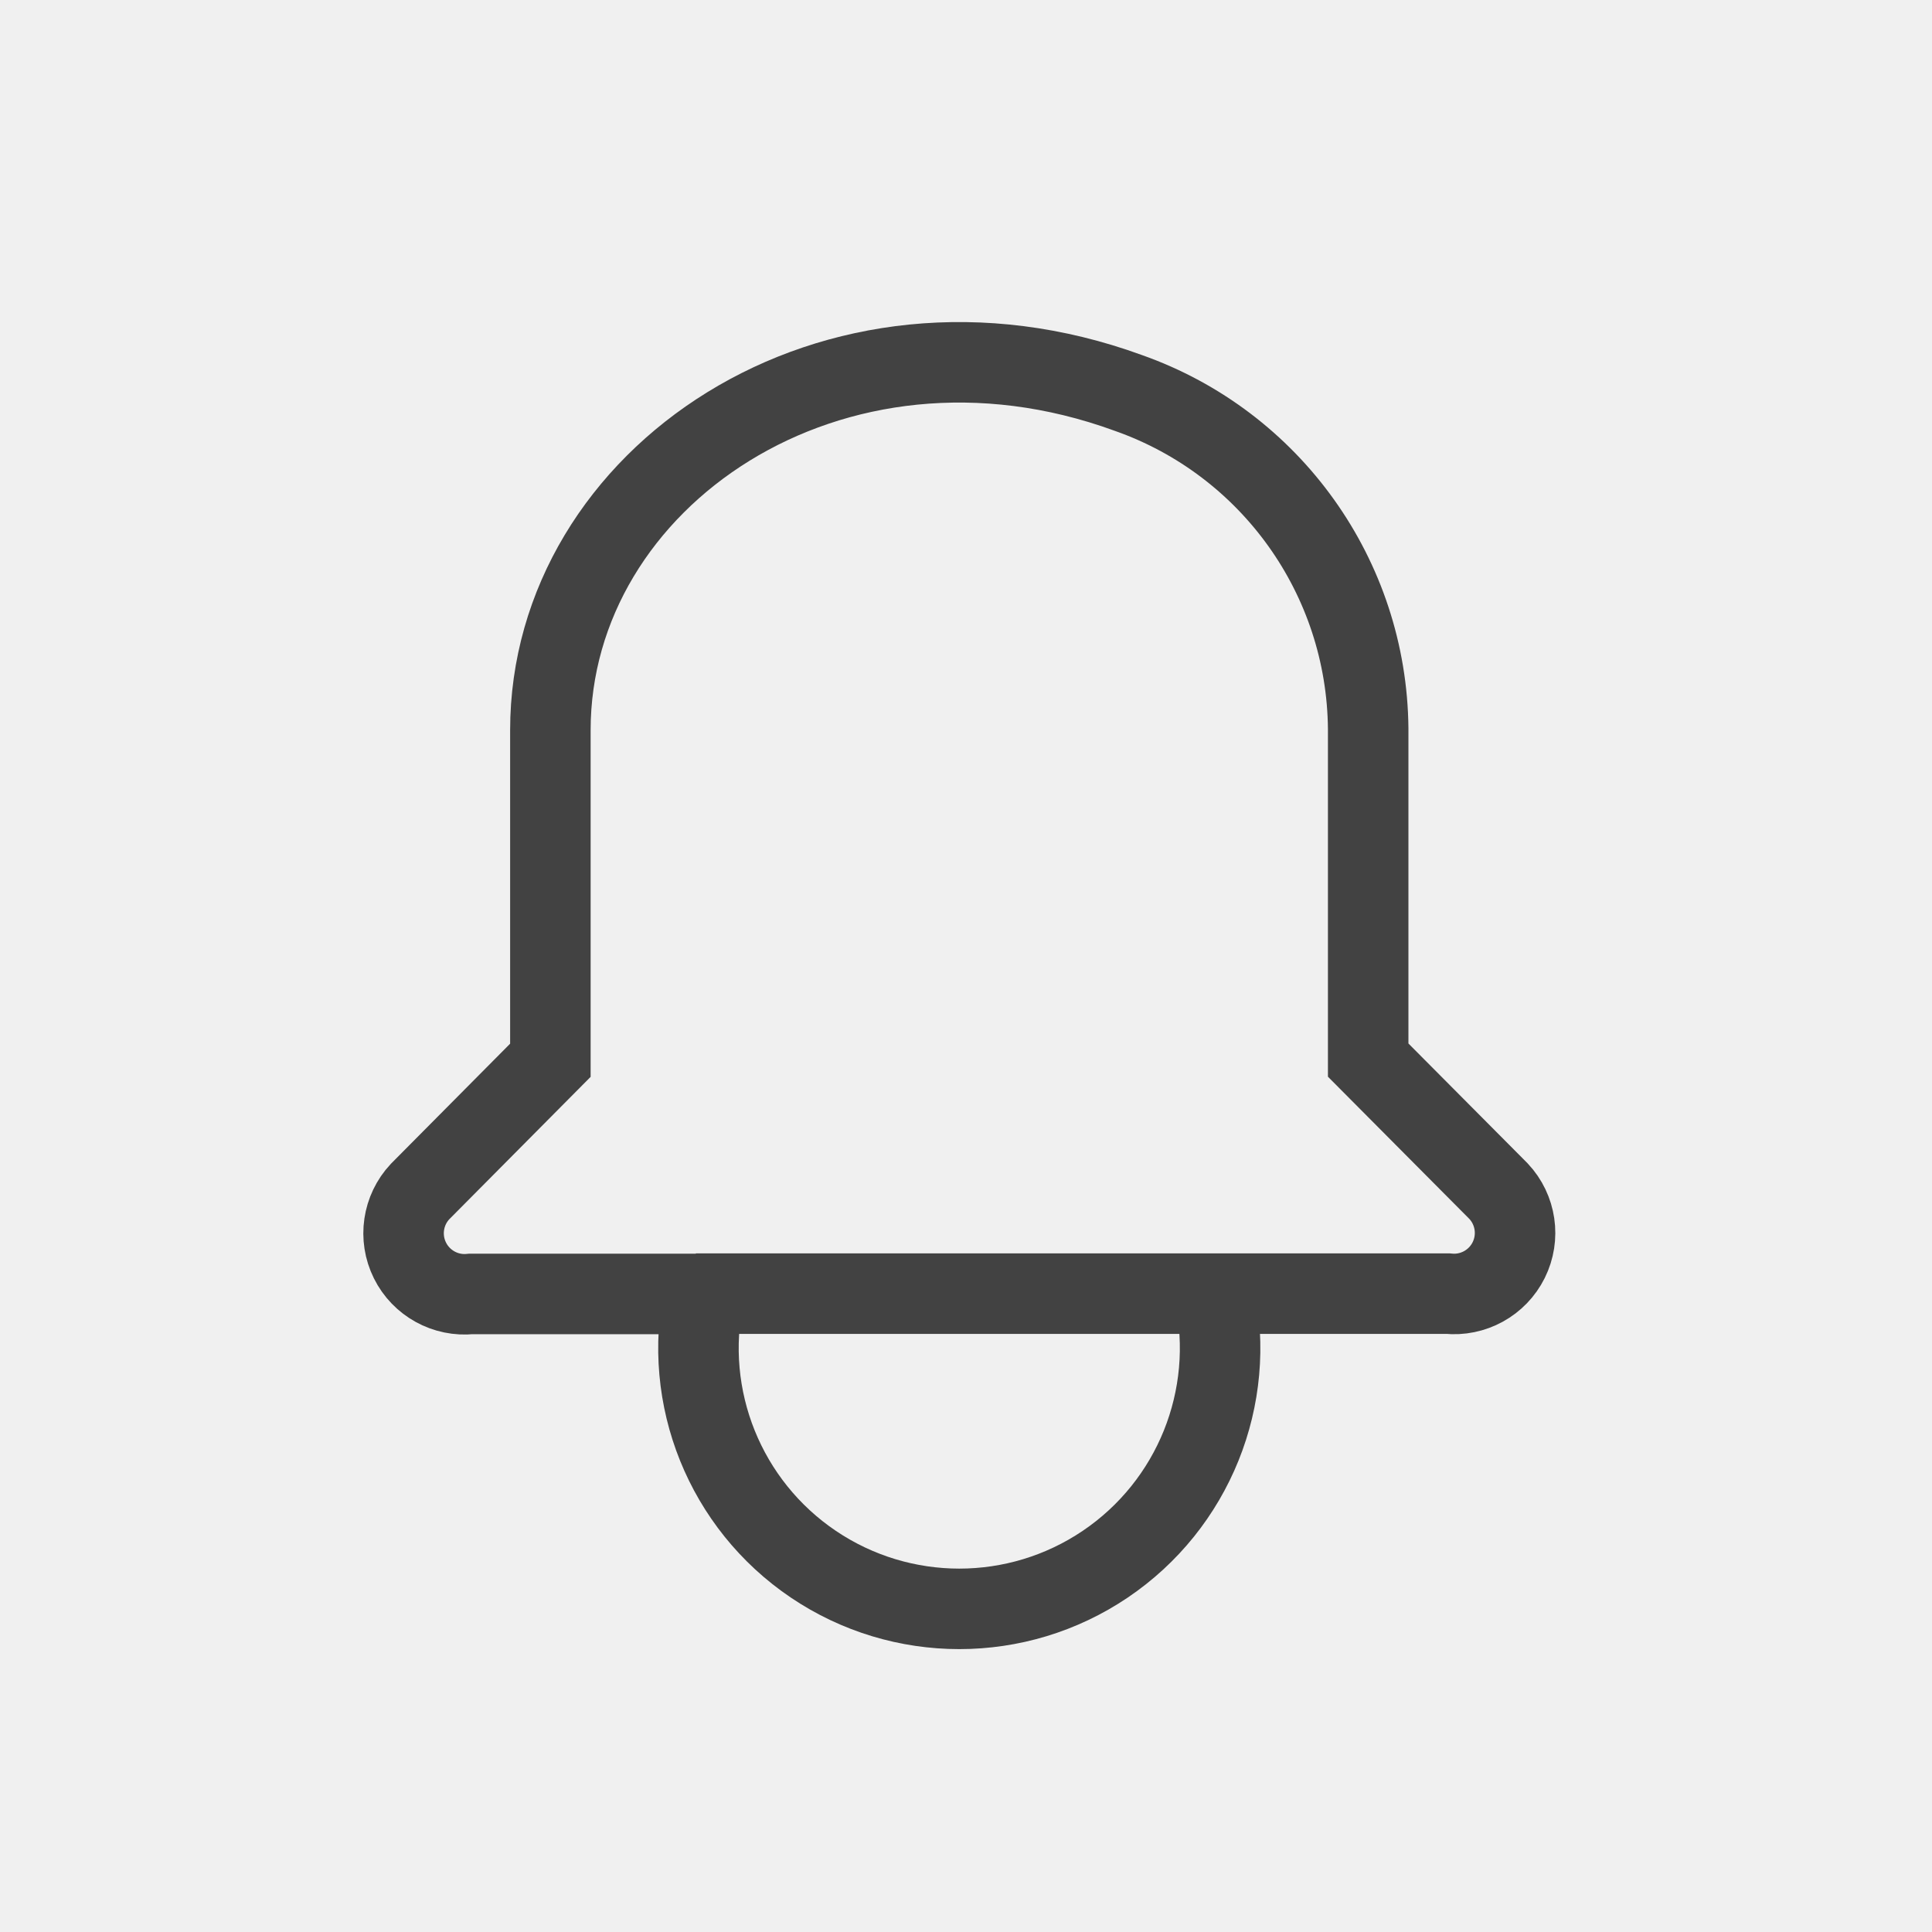
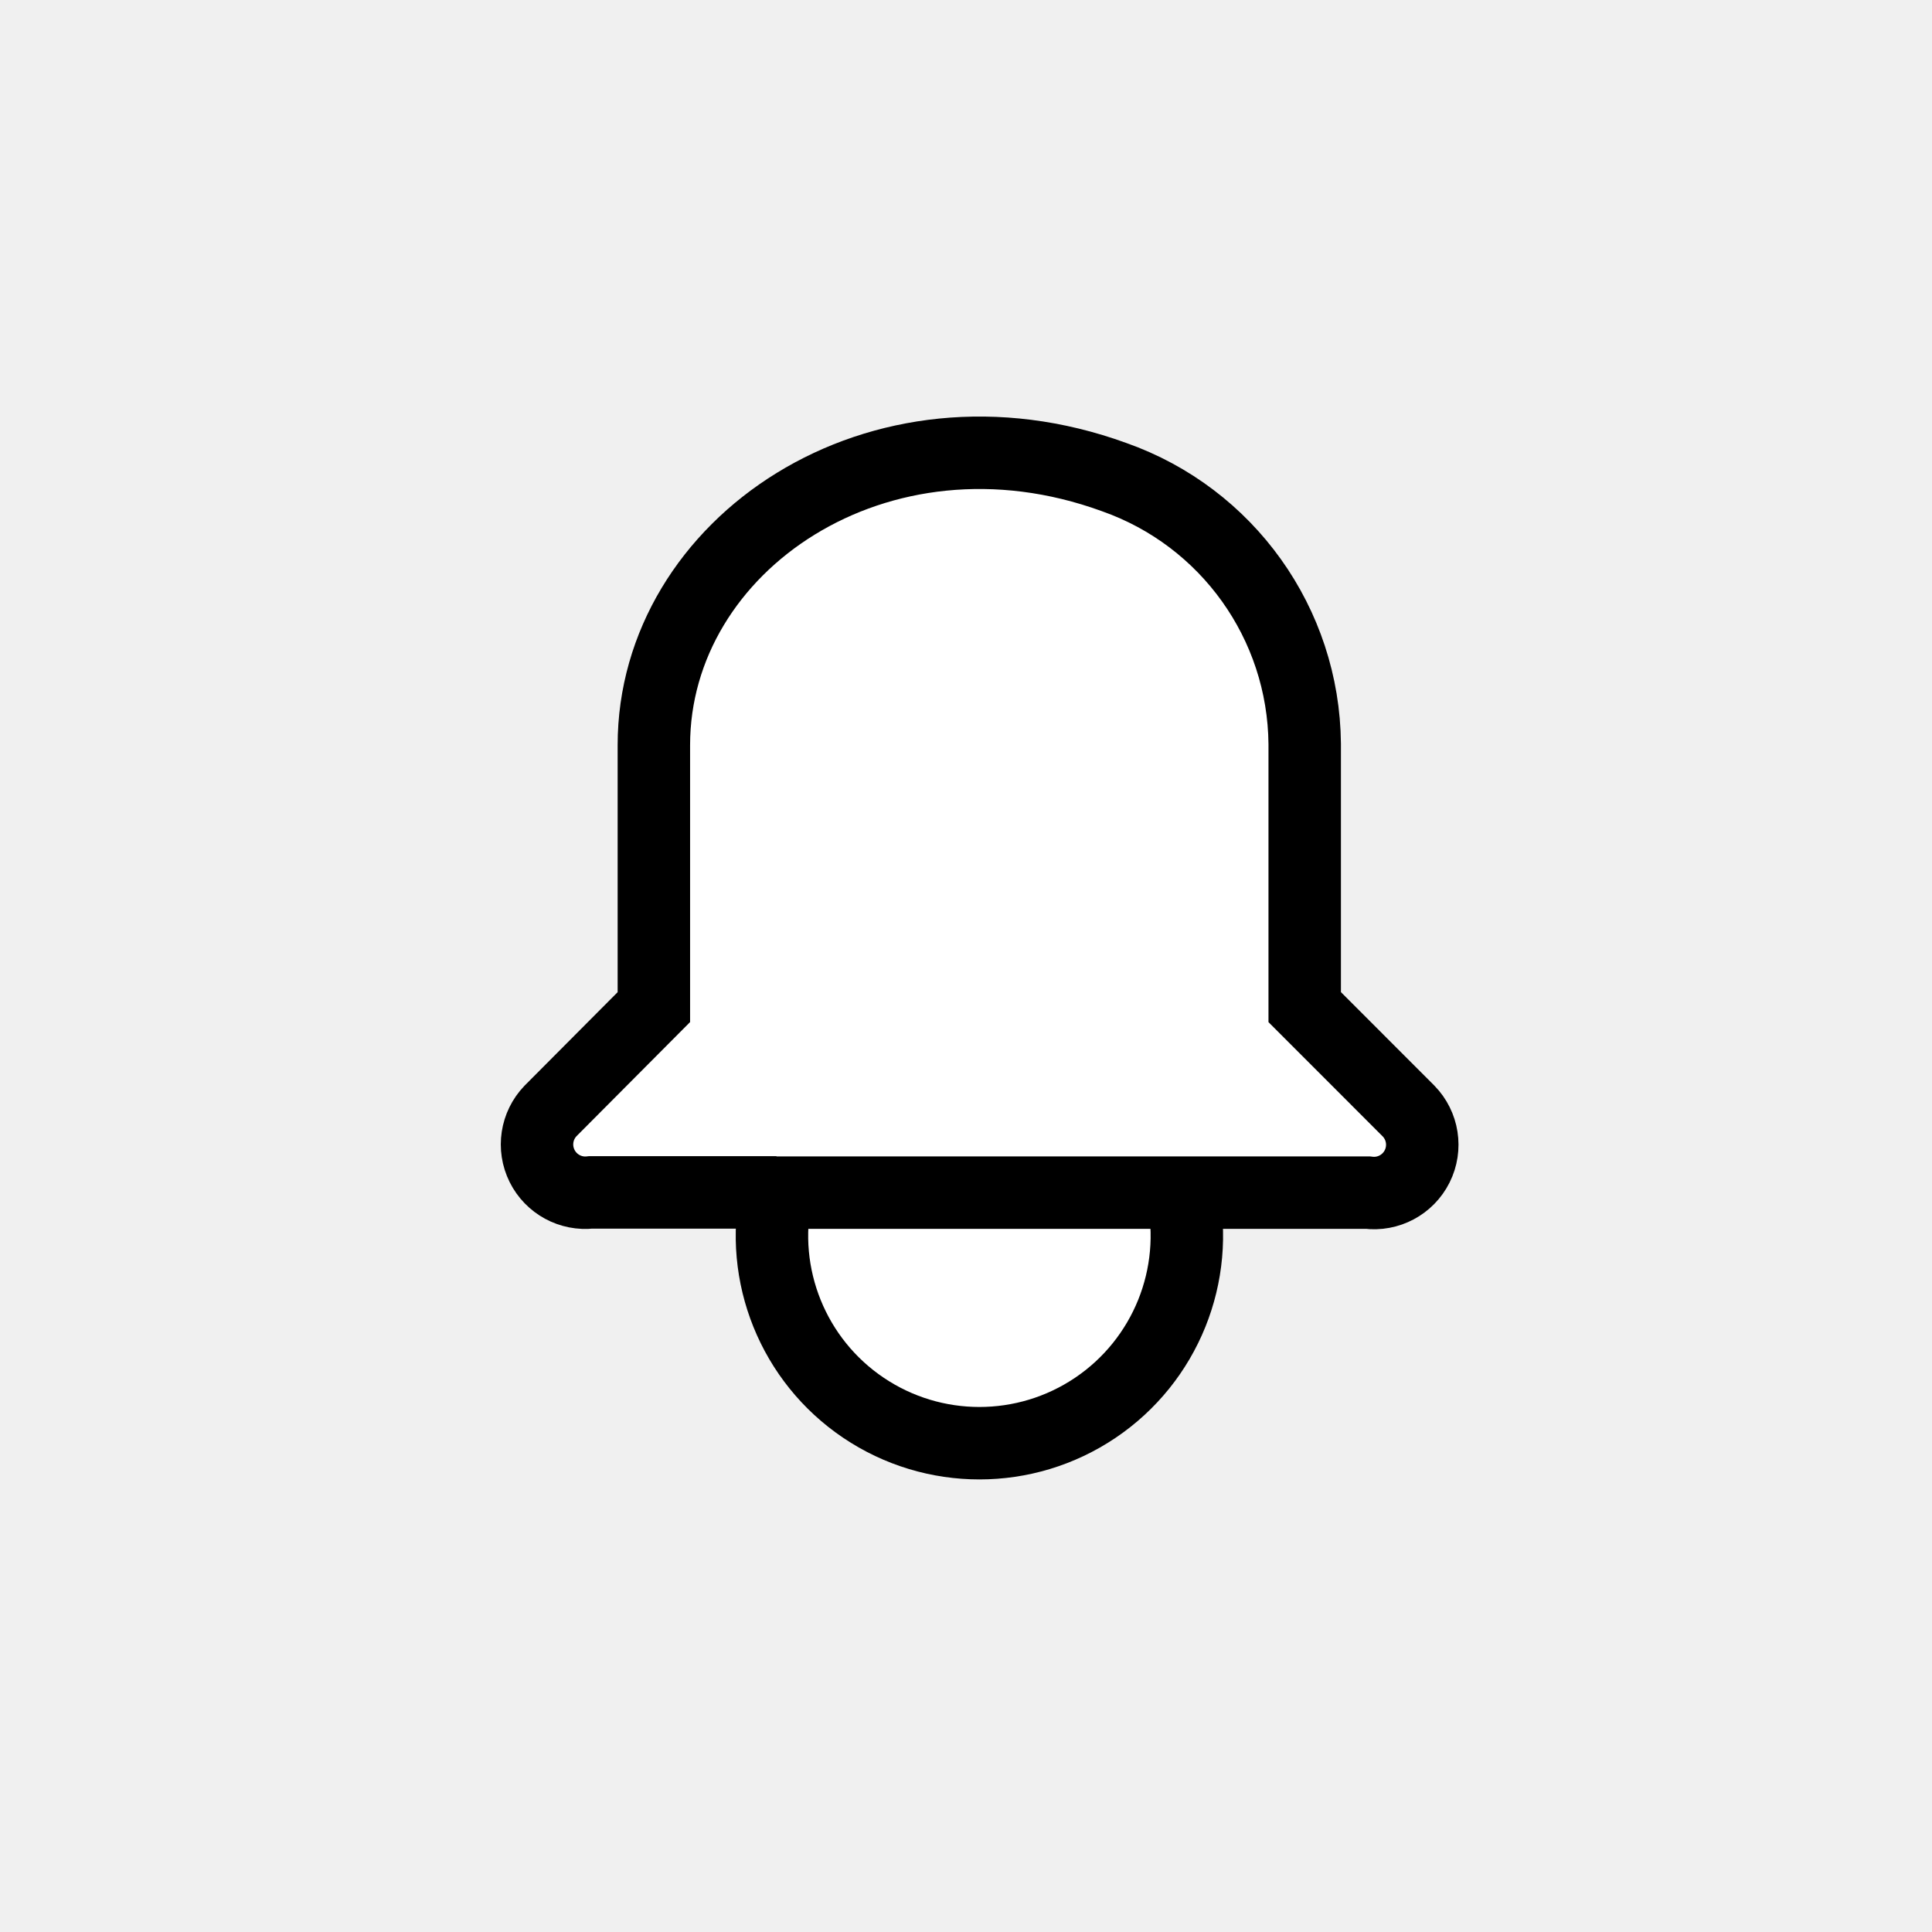
- <svg xmlns="http://www.w3.org/2000/svg" id="prefix__ic_alarm_m" width="24" height="24" viewBox="0 0 24 24">
+ <svg xmlns="http://www.w3.org/2000/svg" id="prefix__ic_alarm" width="32" height="32" viewBox="0 0 32 32">
  <defs>
    <style>
-             .prefix__cls-2{fill:none;stroke:#424242;stroke-miterlimit:10}
+             .prefix__cls-2{fill:#fff;stroke:#000;stroke-miterlimit:10;stroke-width:1.2px}
        </style>
  </defs>
-   <path id="prefix__사각형_445" d="M0 0H24V24H0z" data-name="사각형 445" style="fill:none" />
-   <g id="prefix__그룹_9466" data-name="그룹 9466" transform="translate(5 4.5)">
-     <path id="prefix__패스_4093" d="M9.7 16.368h9.34a.758.758 0 0 0 .632-1.272l-1.62-1.629V9.349a4.464 4.464 0 0 0-2.977-4.169C11.4 3.837 7.893 6.234 7.893 9.369v4.1L6.274 15.1a.758.758 0 0 0 .632 1.272H9.8" class="prefix__cls-2" data-name="패스 4093" transform="translate(-6.056 -4.798)" />
-     <path id="prefix__패스_4094" d="M9.287 15.845a3.24 3.24 0 1 0 6.337 0" class="prefix__cls-2" data-name="패스 4094" transform="translate(-5.539 -4.276)" />
+   <path id="prefix__사각형_445" d="M0 0H32V32H0z" data-name="사각형 445" style="fill:none" />
+   <g id="prefix__그룹_9466" data-name="그룹 9466" transform="translate(8.886 7.5)">
+     <path id="prefix__패스_4094" d="M9.291 15.845a3.436 3.436 0 1 0 6.722 0" class="prefix__cls-2" data-name="패스 4094" transform="translate(-5.316 -3.591)" />
+     <path id="prefix__패스_4093" d="M9.925 17.052h9.9A.8.8 0 0 0 20.5 15.7l-1.72-1.721V9.618A4.729 4.729 0 0 0 15.623 5.2C11.724 3.78 8 6.319 8 9.64v4.339L6.287 15.7a.8.8 0 0 0 .67 1.348h3.074" class="prefix__cls-2" data-name="패스 4093" transform="translate(-6.056 -4.798)" />
  </g>
</svg>
